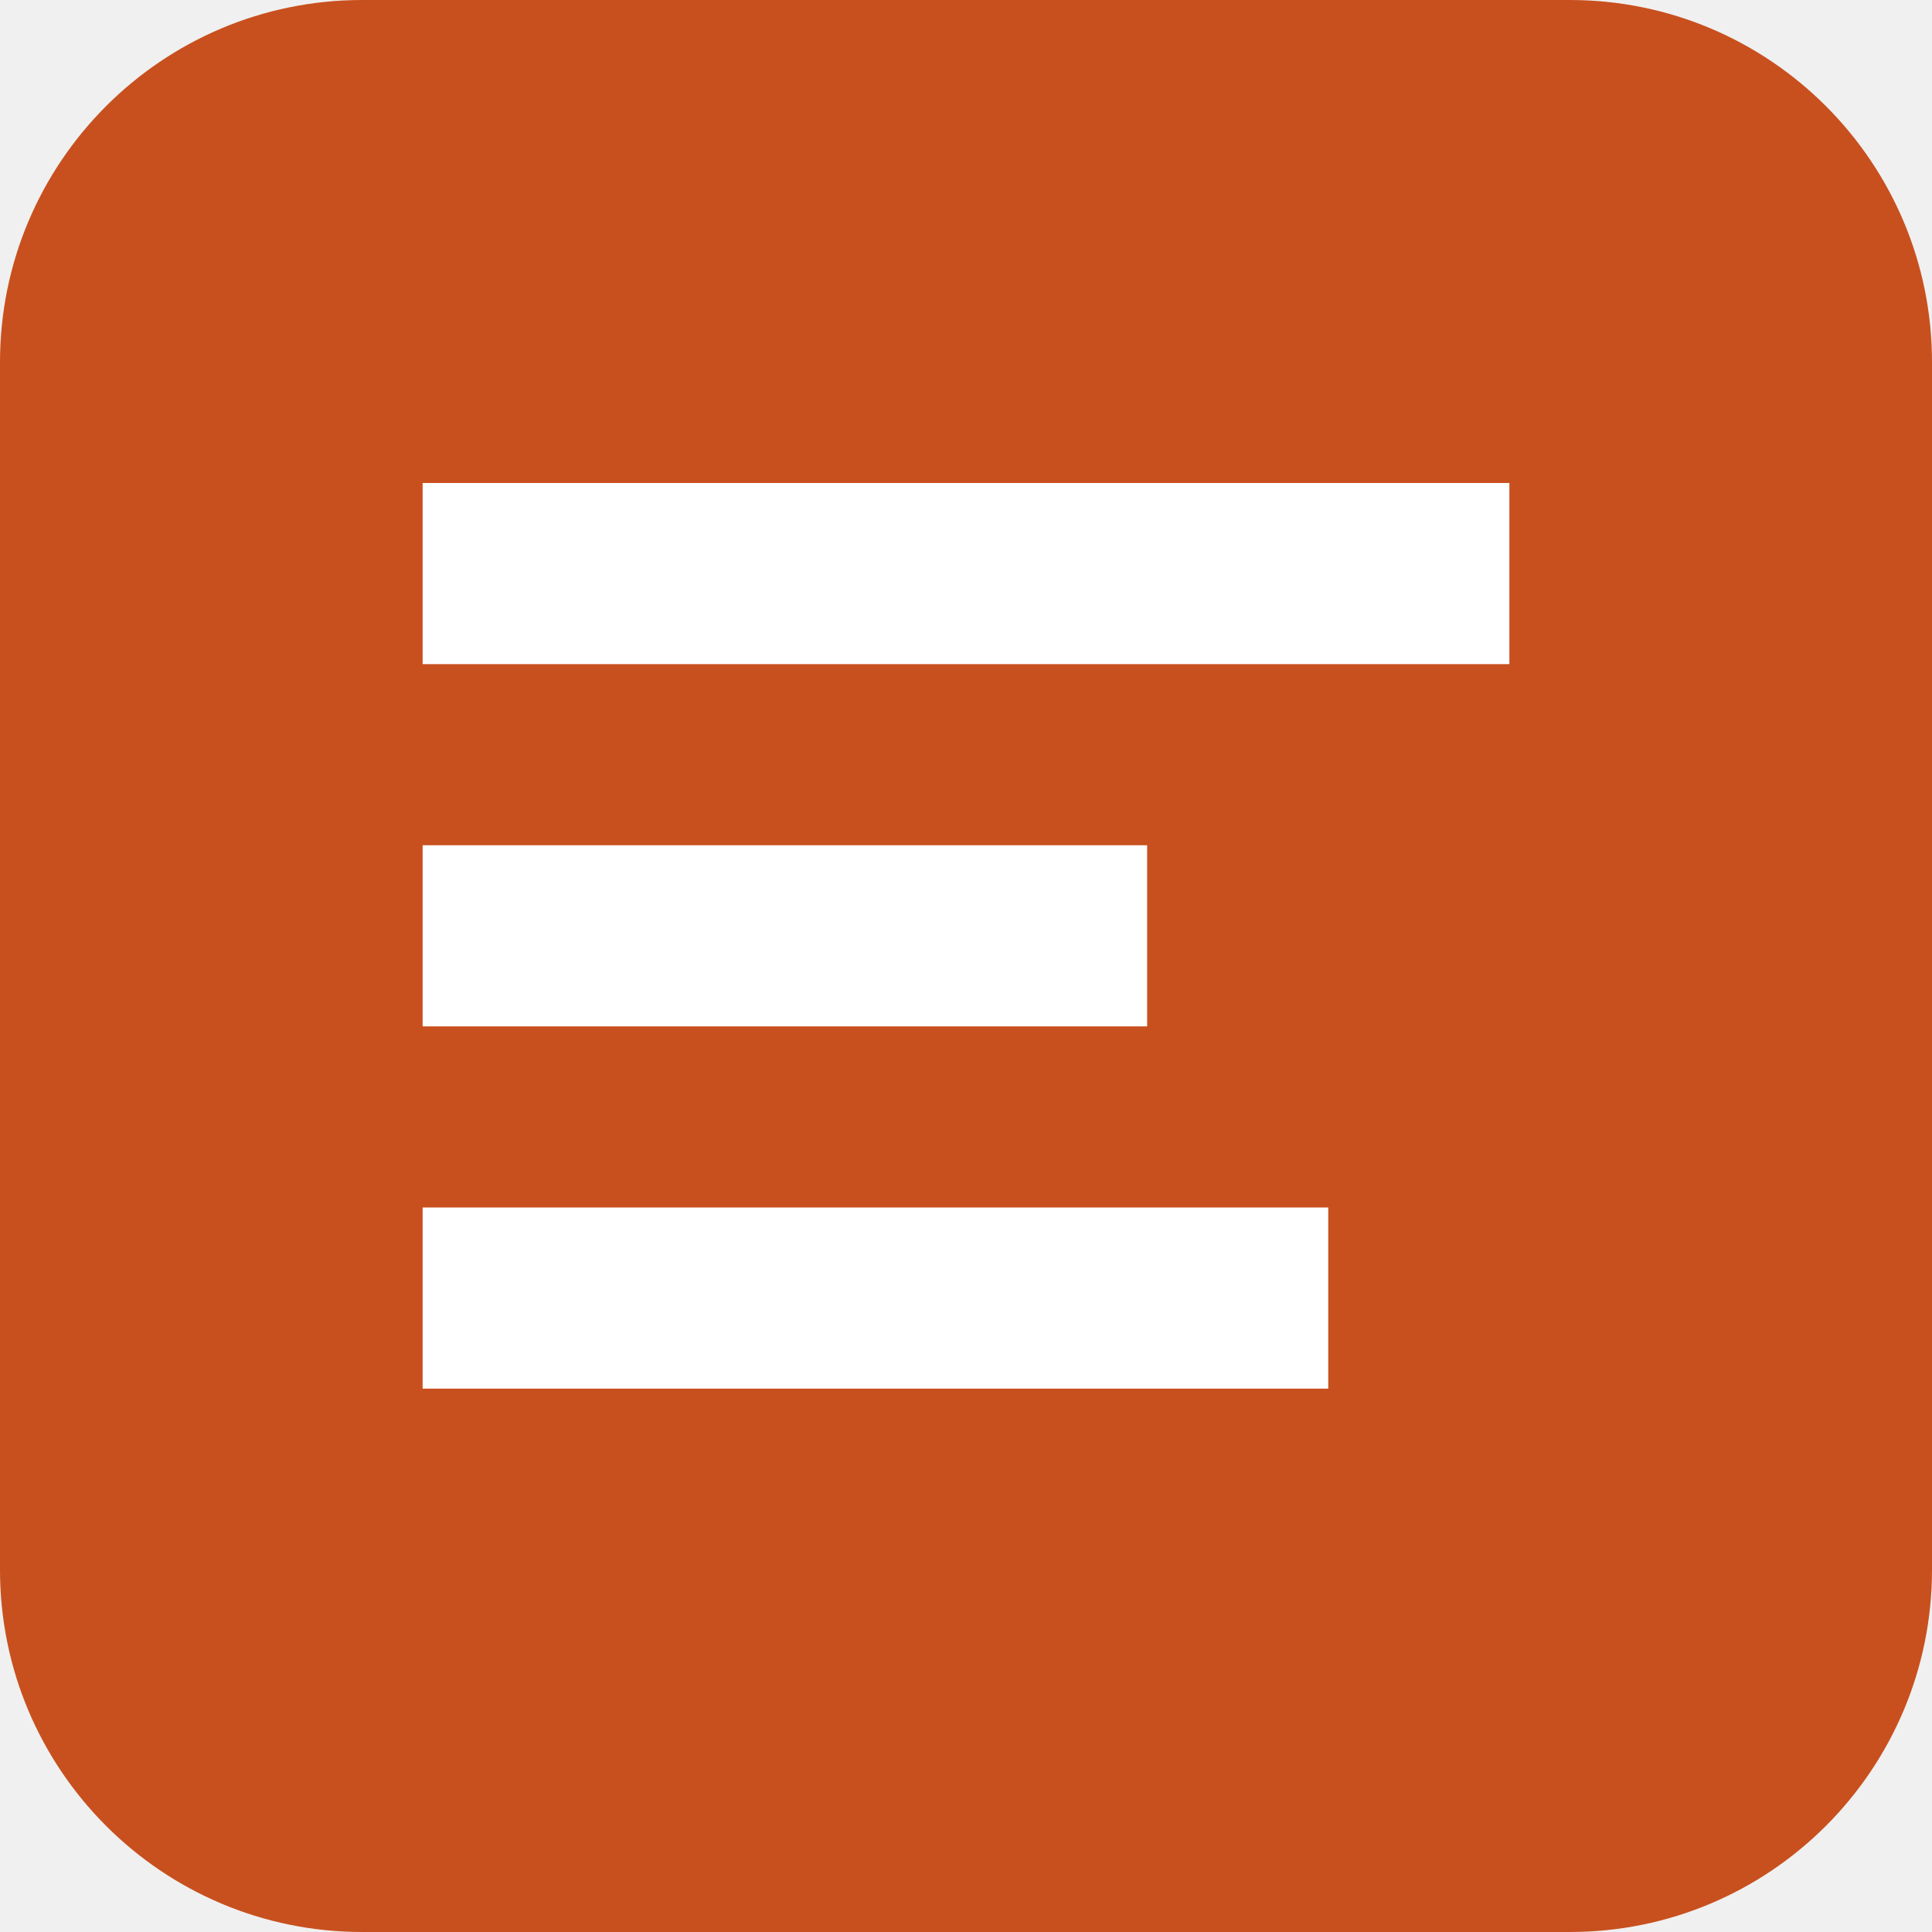
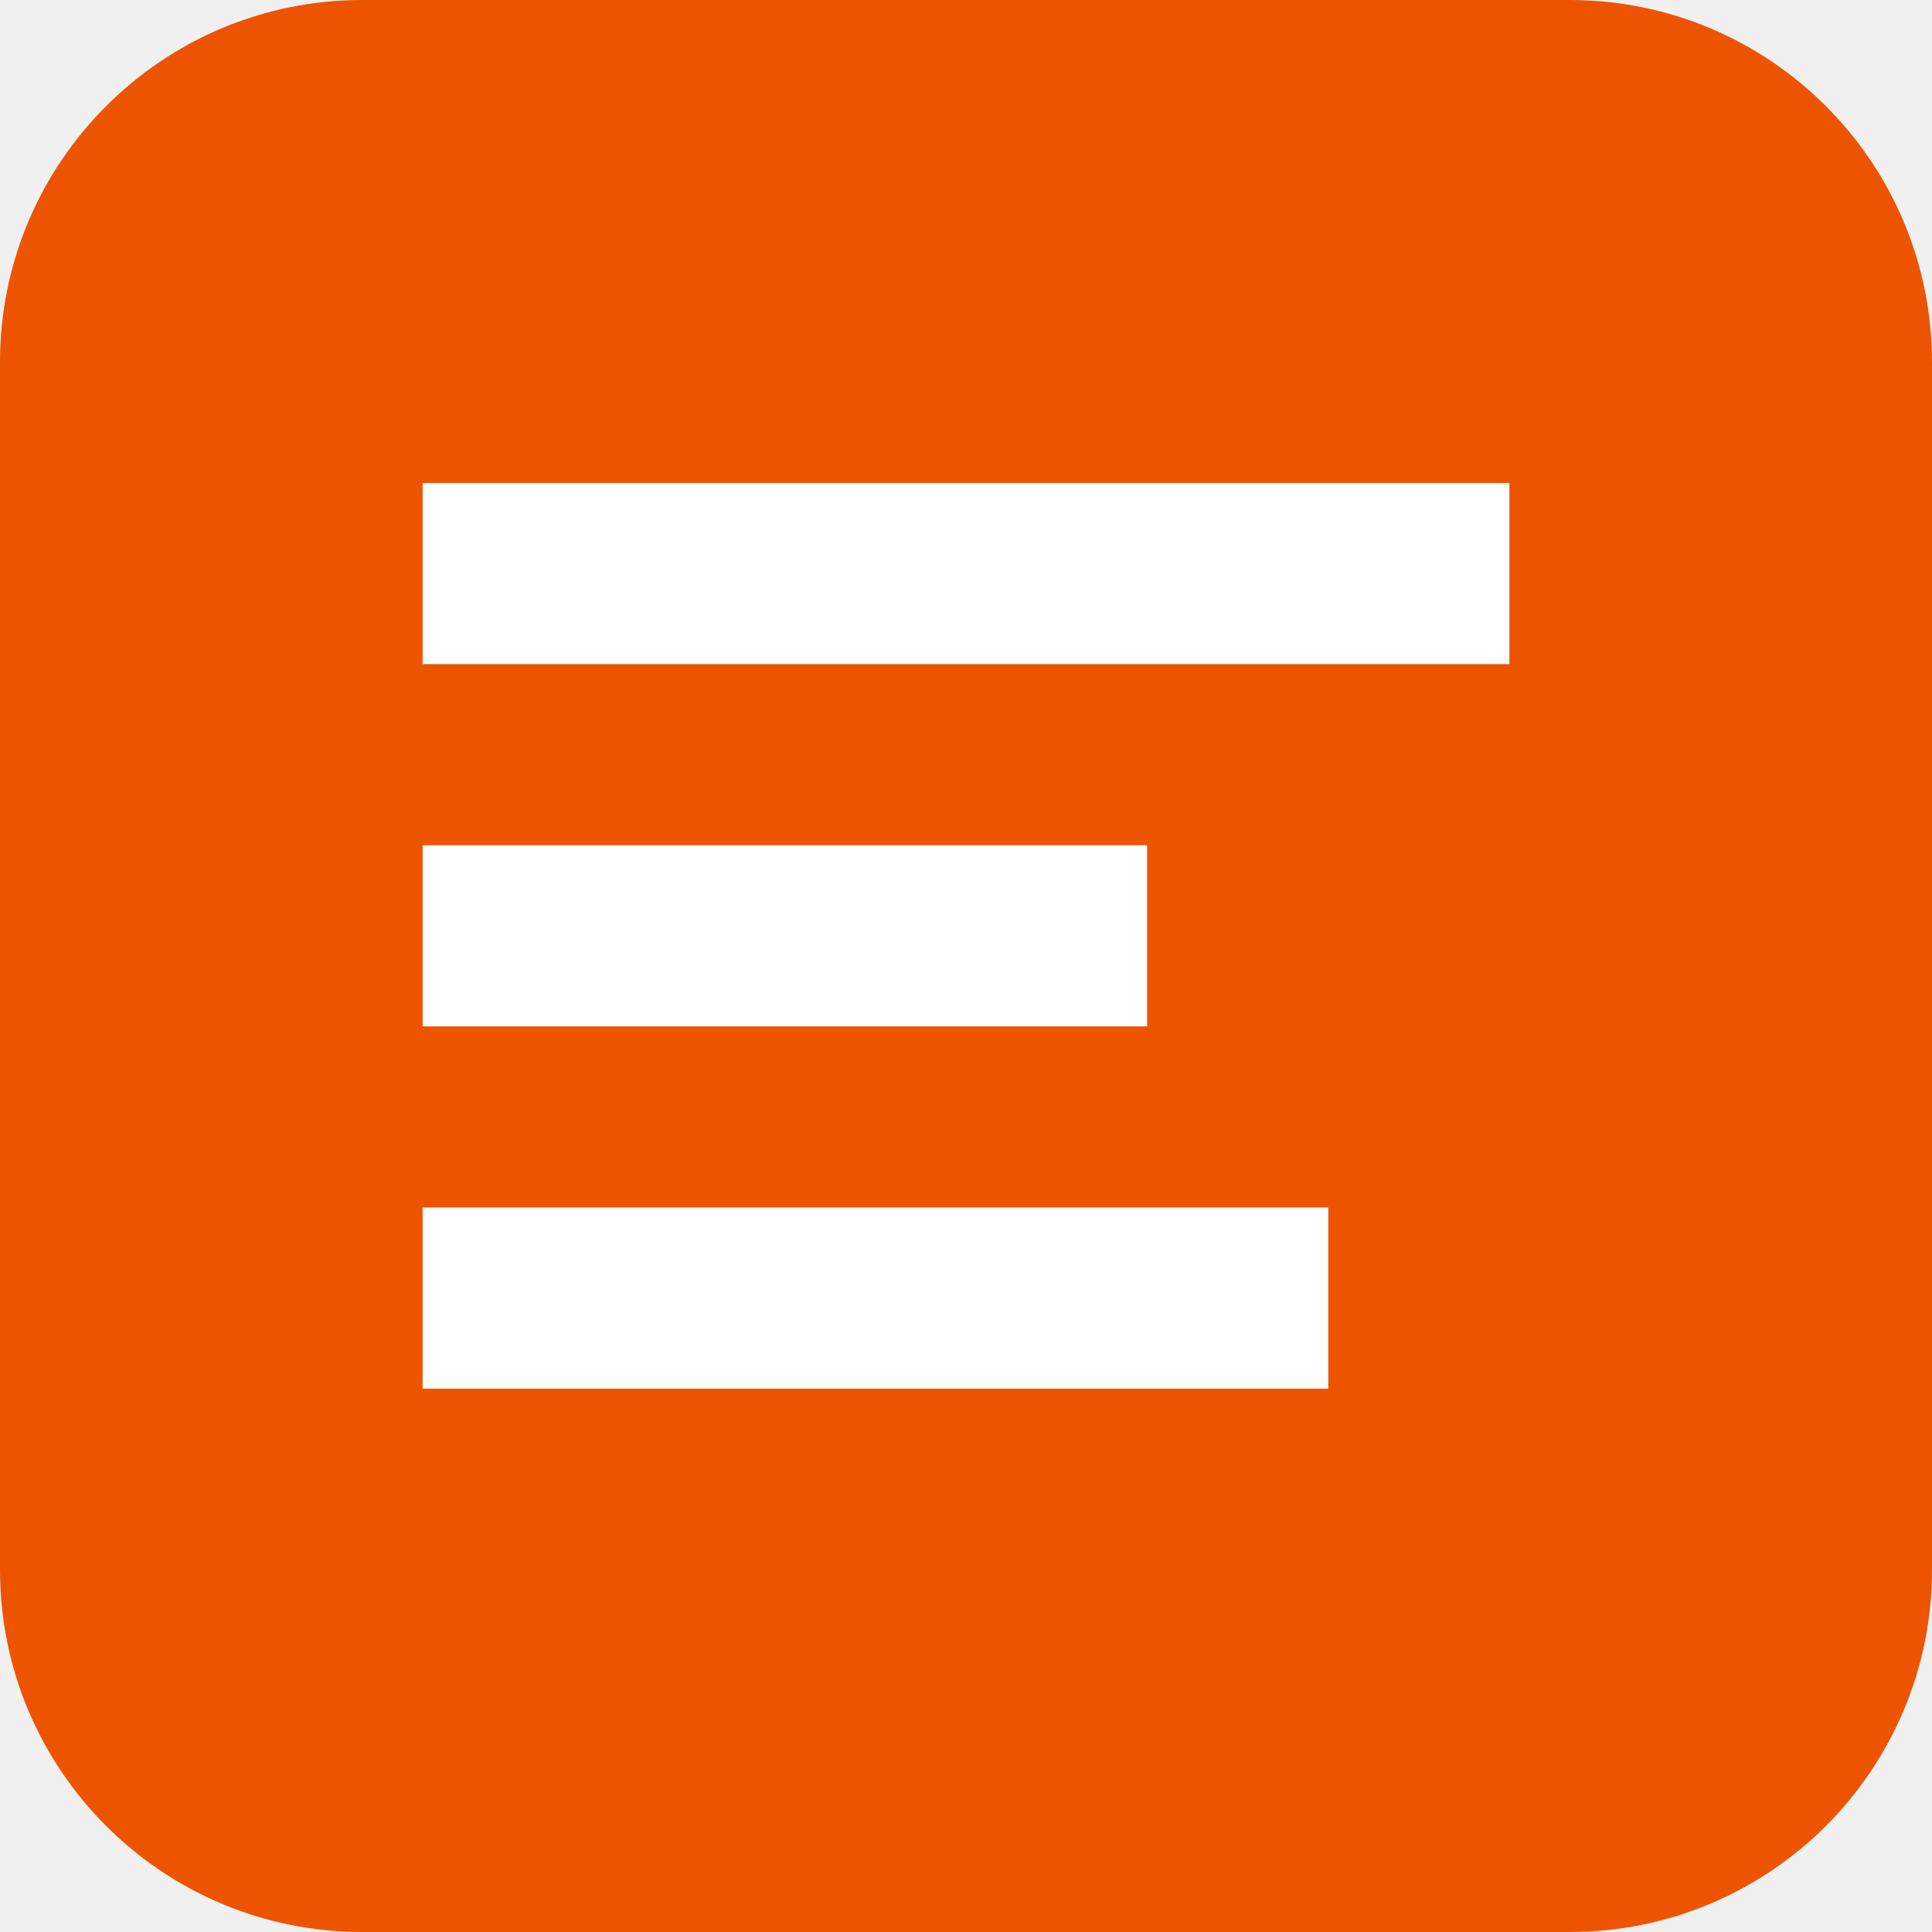
<svg xmlns="http://www.w3.org/2000/svg" viewBox="0 0 32 32">
-   <rect width="32" height="32" rx="6" fill="#c8501e" />
+   <rect width="32" height="32" rx="6" fill="#ed5400" />
  <rect x="7" y="8" width="18" height="3" fill="#fff" />
  <rect x="7" y="14" width="12" height="3" fill="#fff" />
  <rect x="7" y="20" width="15" height="3" fill="#fff" />
</svg>
